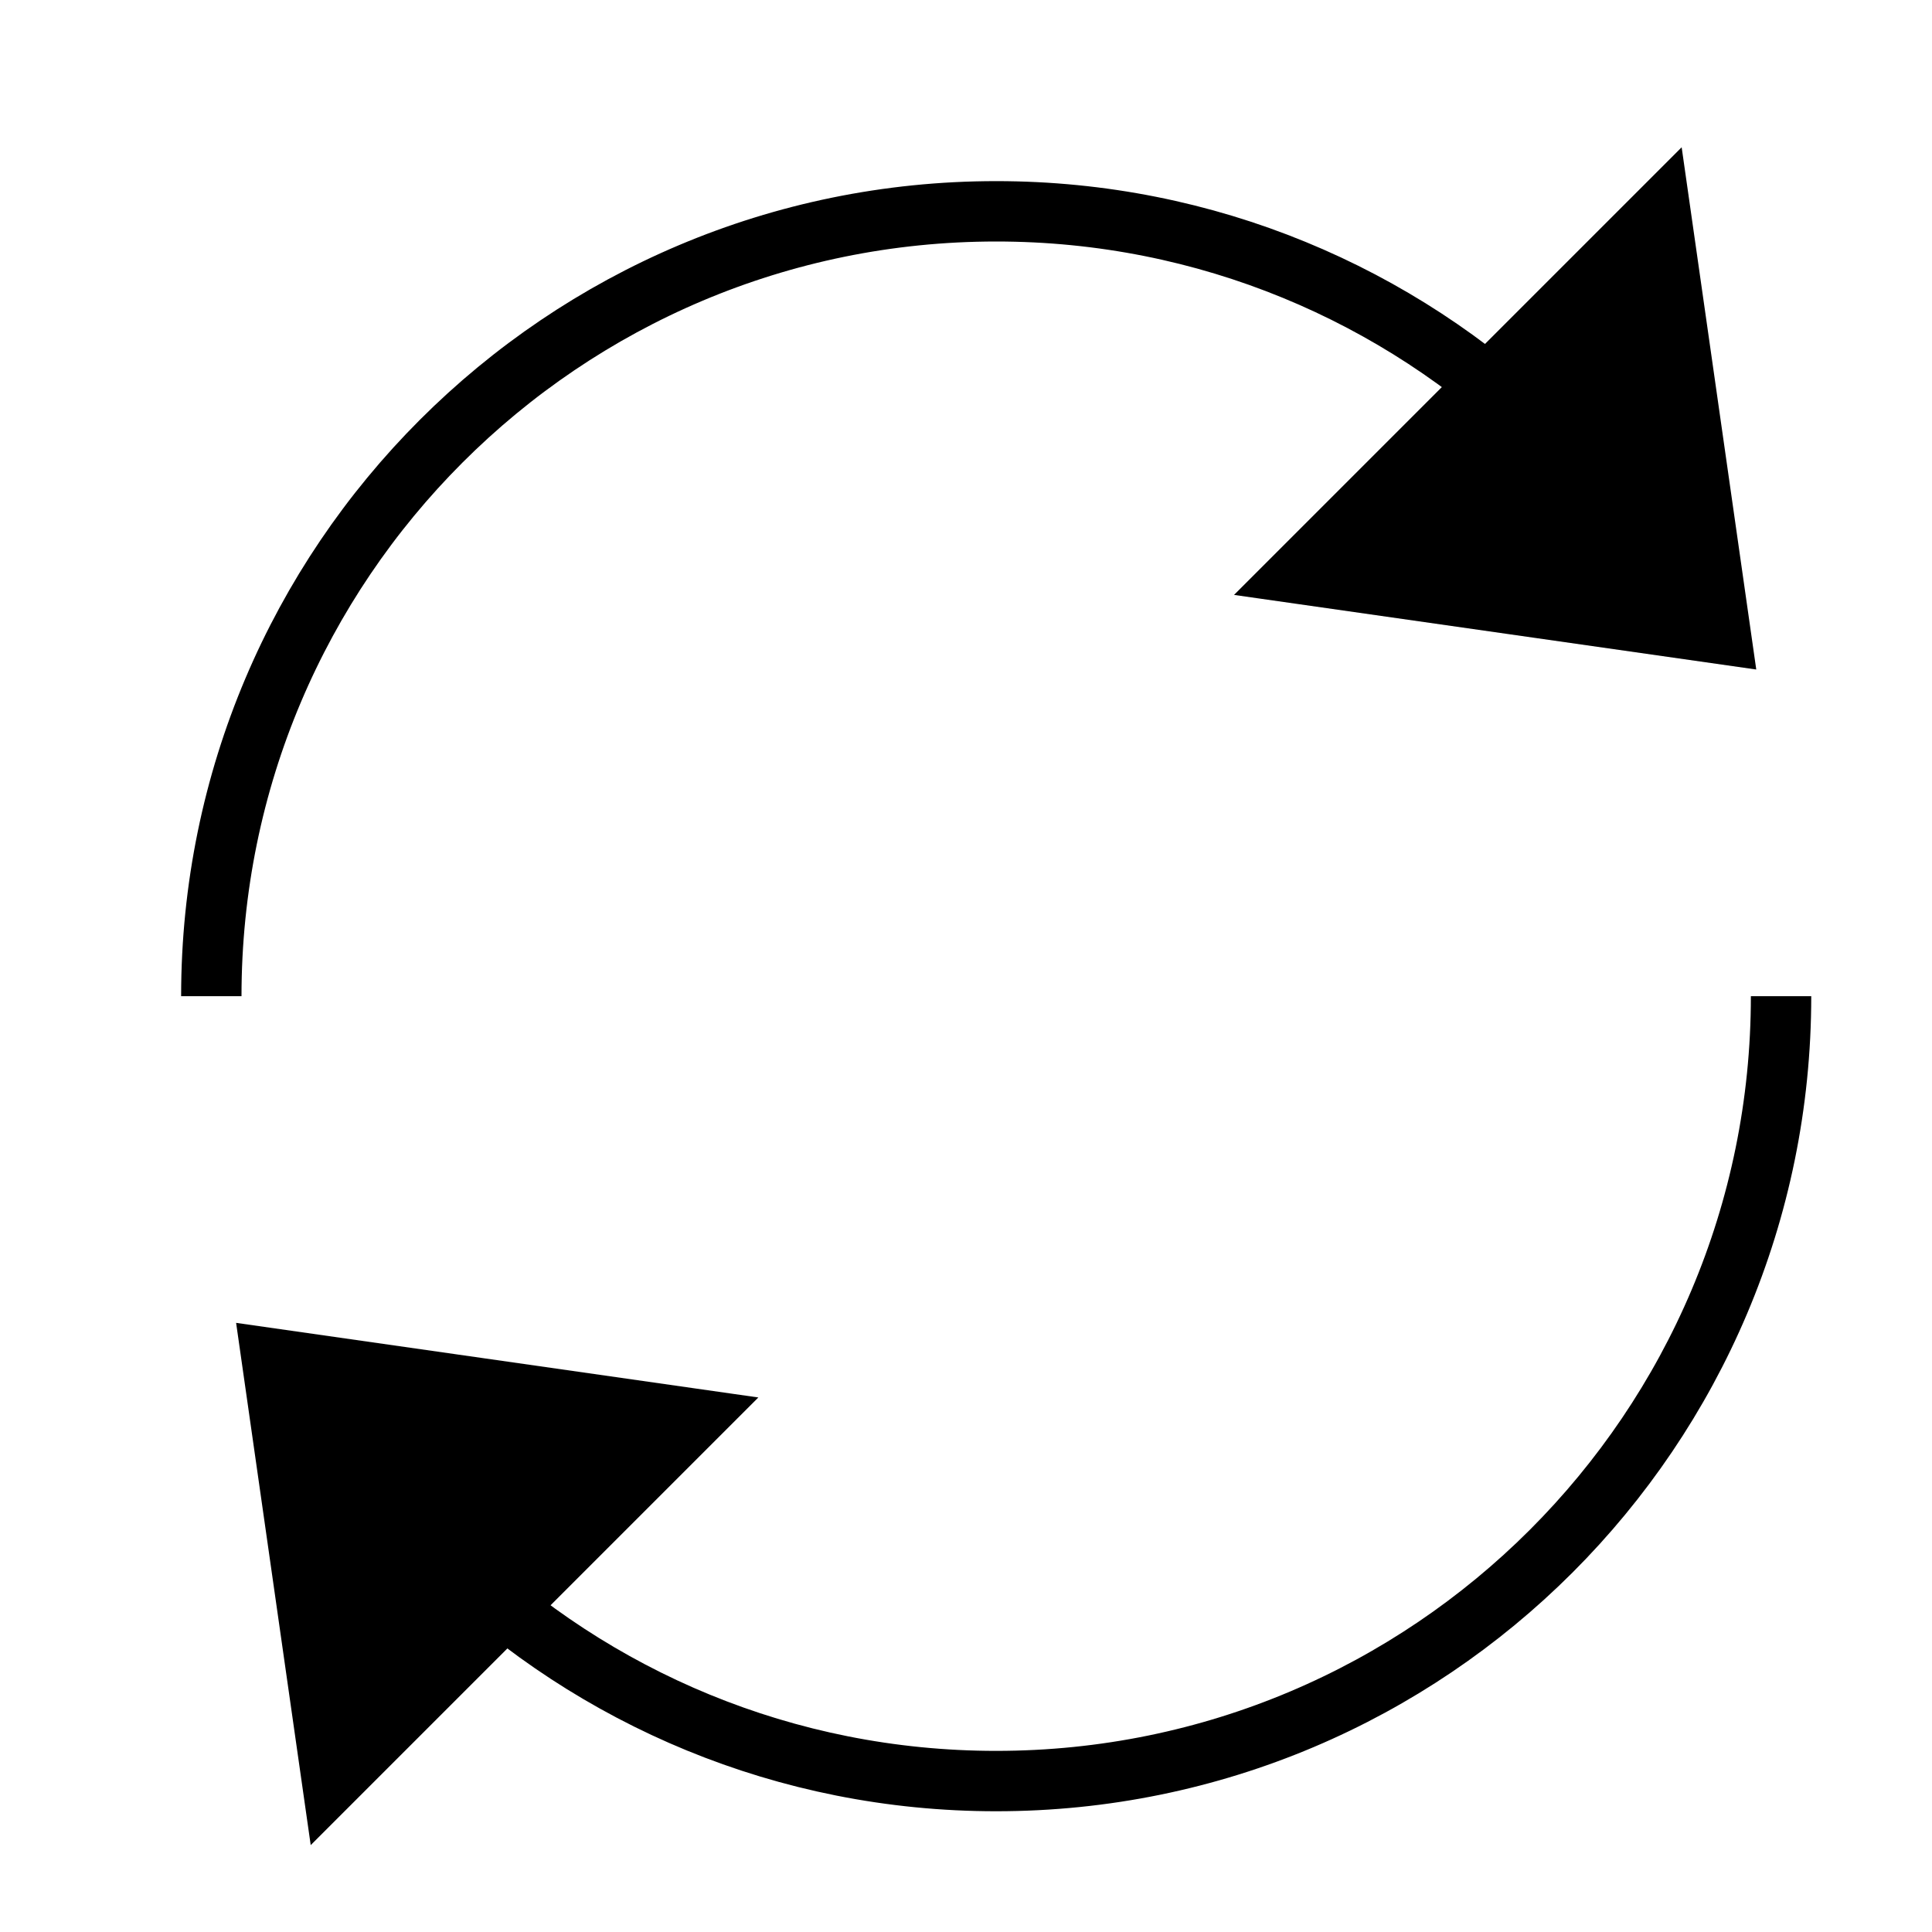
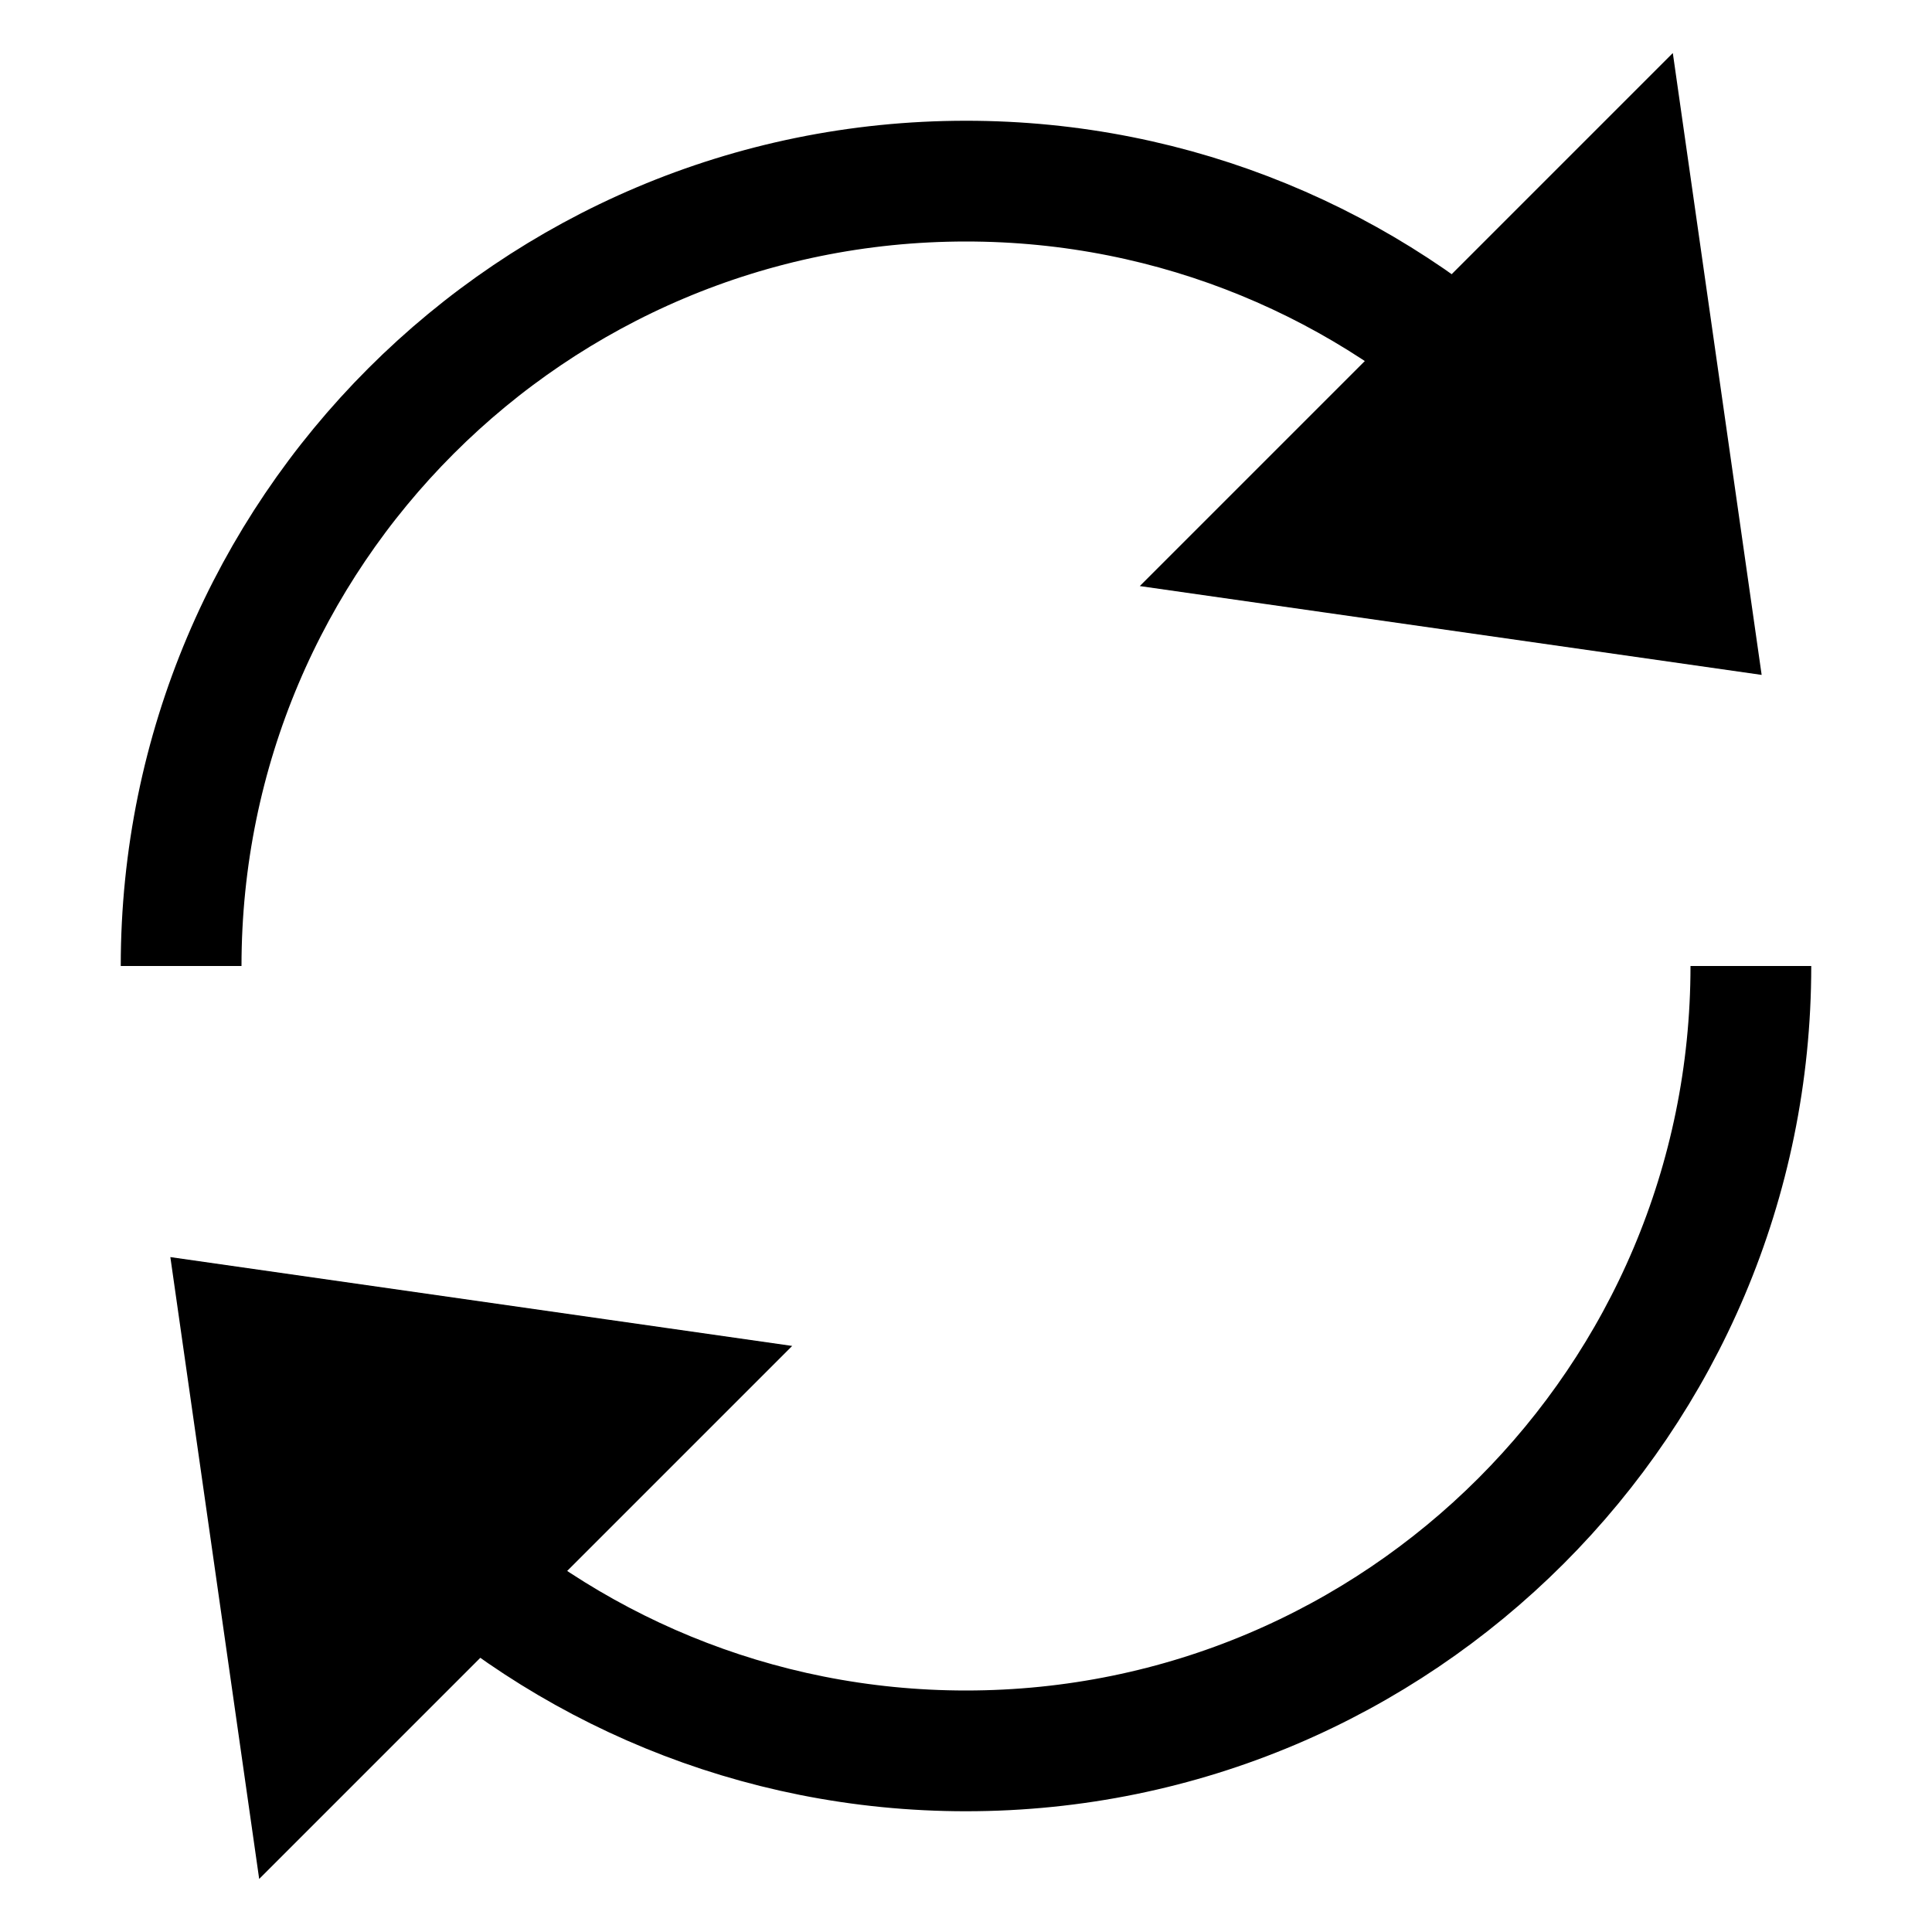
<svg xmlns="http://www.w3.org/2000/svg" width="32" height="32" viewBox="0 0 32 32">
-   <g stroke-linecap="square" stroke-linejoin="miter" stroke-width="1" transform="translate(0.5 0.5)" fill="currentColor" stroke="currentColor">
+   <g stroke-linecap="square" stroke-linejoin="miter" stroke-width="2" fill="currentColor" stroke="currentColor">
    <polygon fill="none" stroke="currentColor" stroke-miterlimit="10" points="21,9 27,3 28,10 " />
    <polygon fill="currentColor" points="21,9 27,3 28,10 " data-stroke="none" stroke="none" stroke-linecap="butt" />
    <path fill="none" stroke="currentColor" stroke-miterlimit="10" d="M3,16C3,8.82,8.82,3,16,3 c3.493,0,6.665,1.378,9.001,3.62" stroke-linecap="butt" />
    <polygon fill="none" stroke-miterlimit="10" points="11,23 5,29 4,22 " data-color="color-2" />
    <polygon points="11,23 5,29 4,22 " data-color="color-2" data-stroke="none" stroke="none" stroke-linecap="butt" />
    <path fill="none" stroke-miterlimit="10" d="M29,16c0,7.18-5.82,13-13,13 c-3.493,0-6.665-1.378-9.001-3.62" data-color="color-2" stroke-linecap="butt" />
  </g>
</svg>
